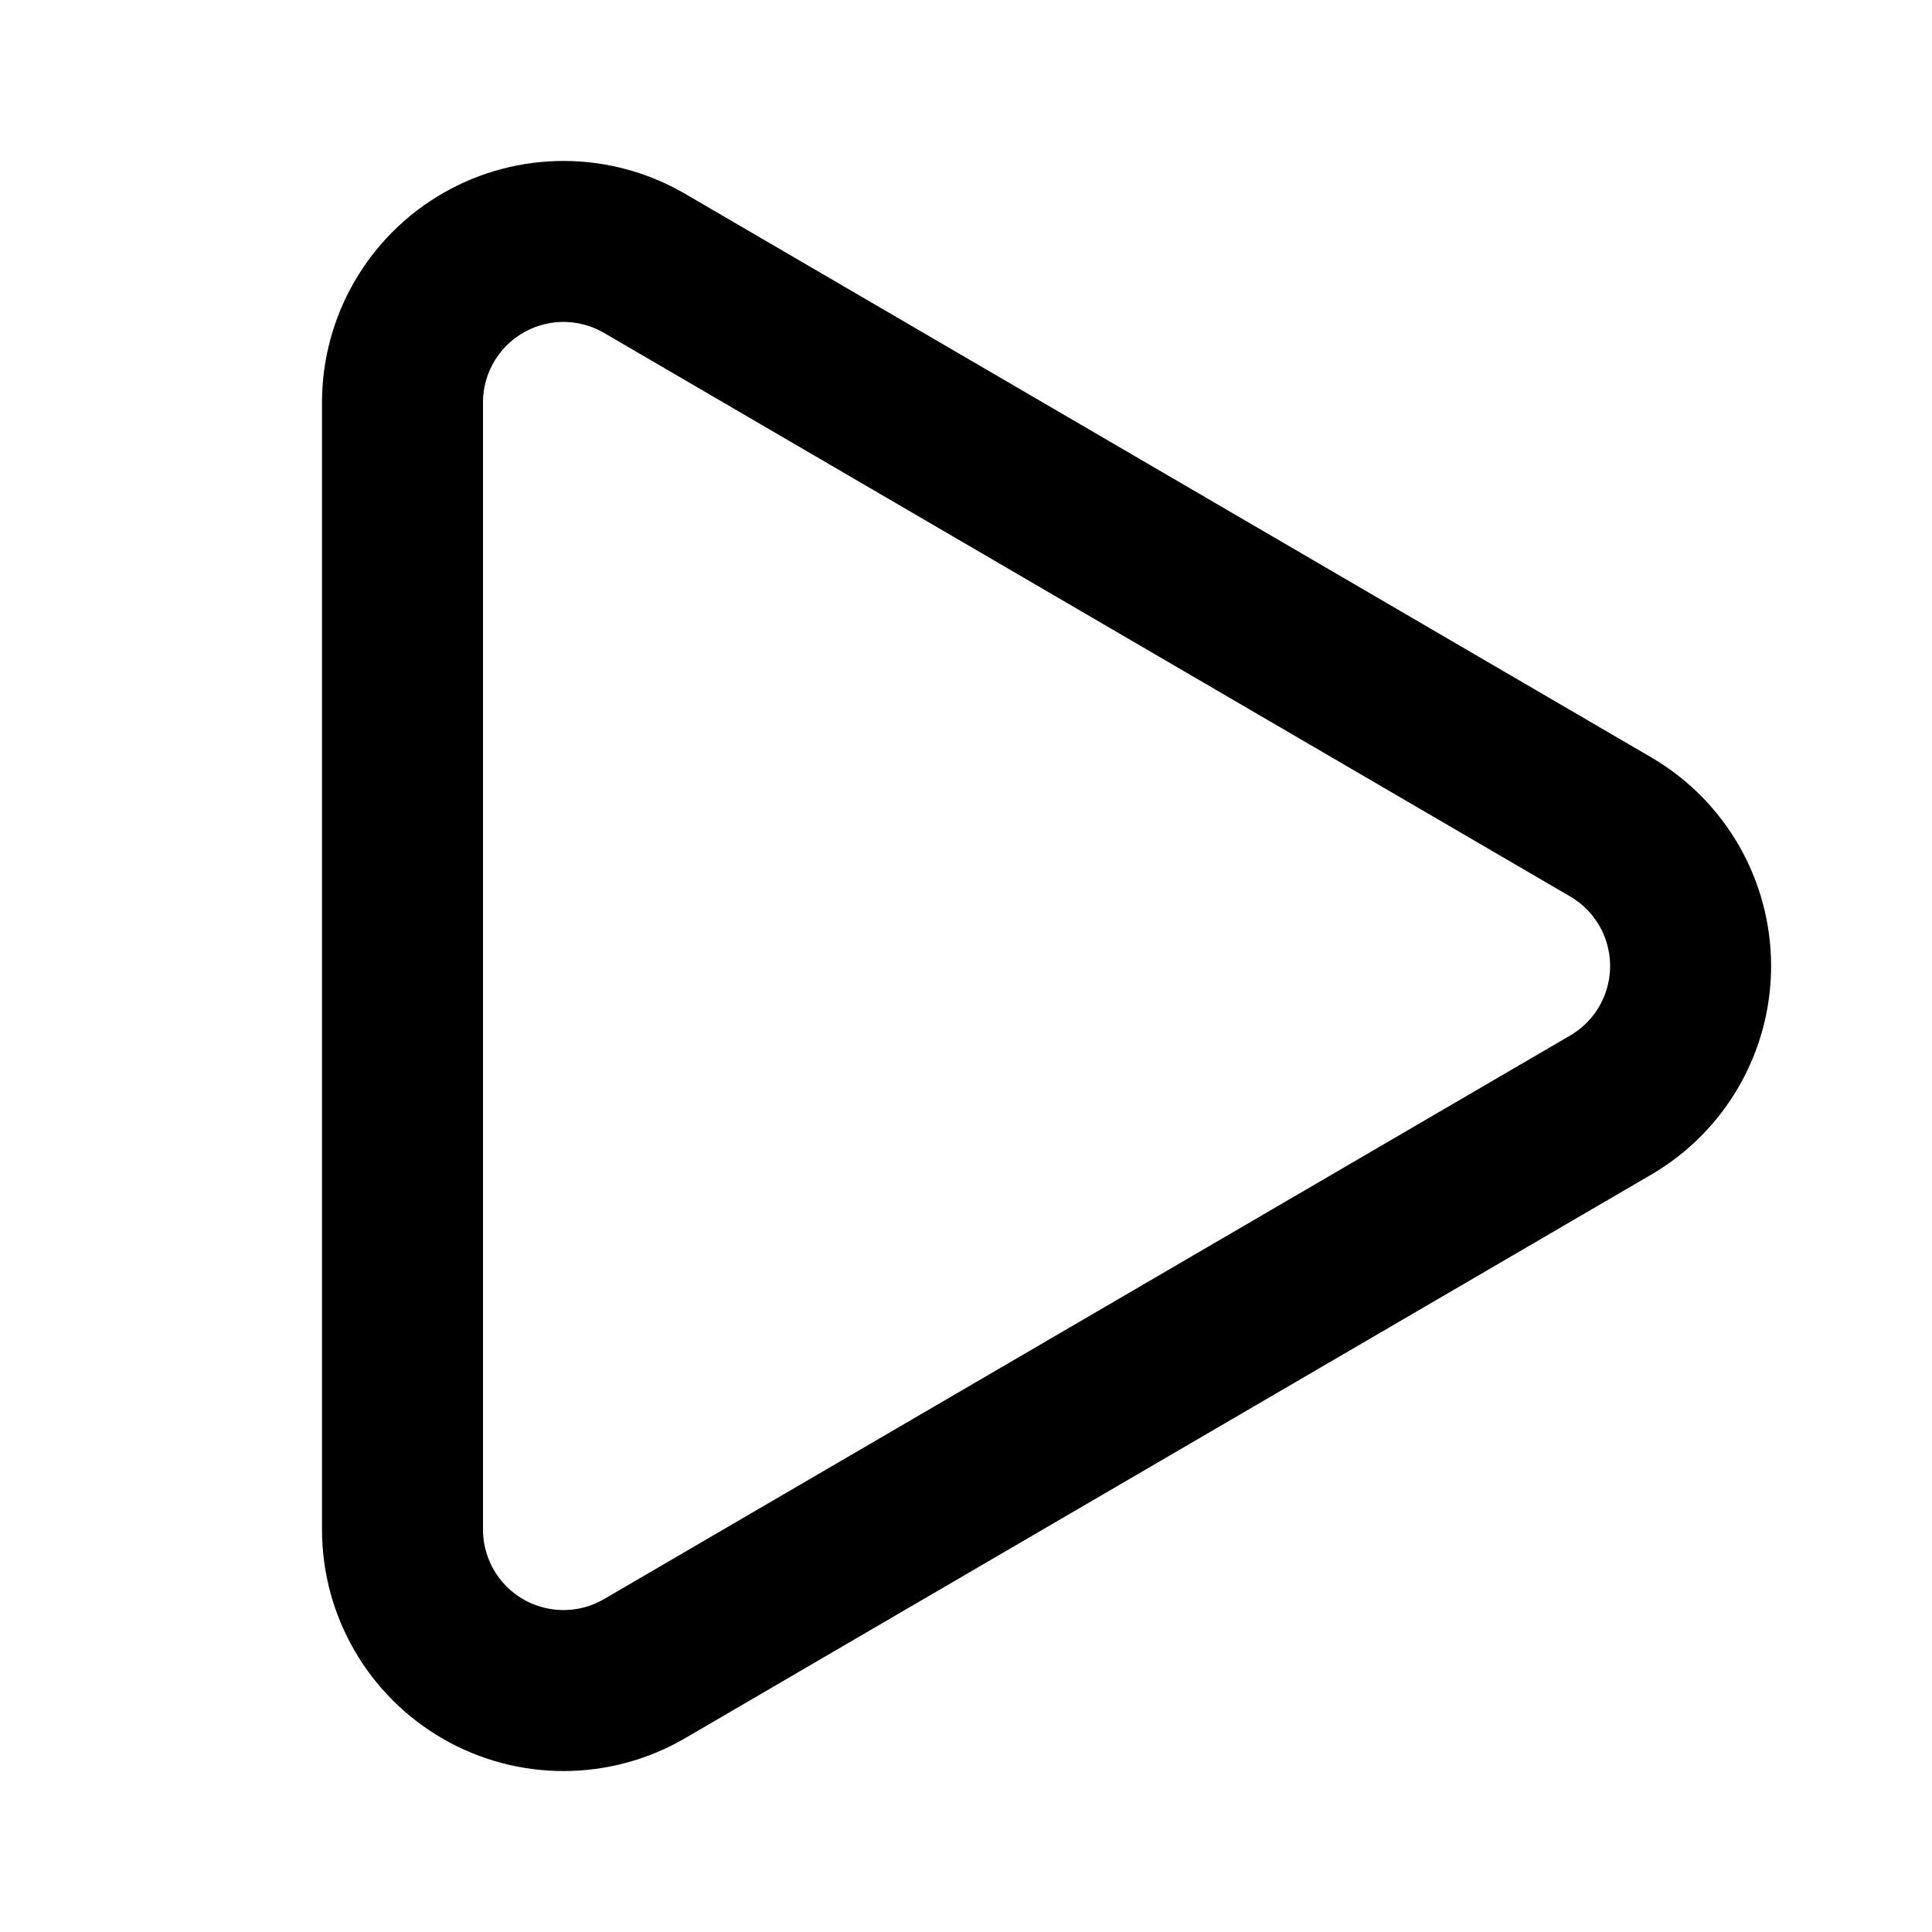
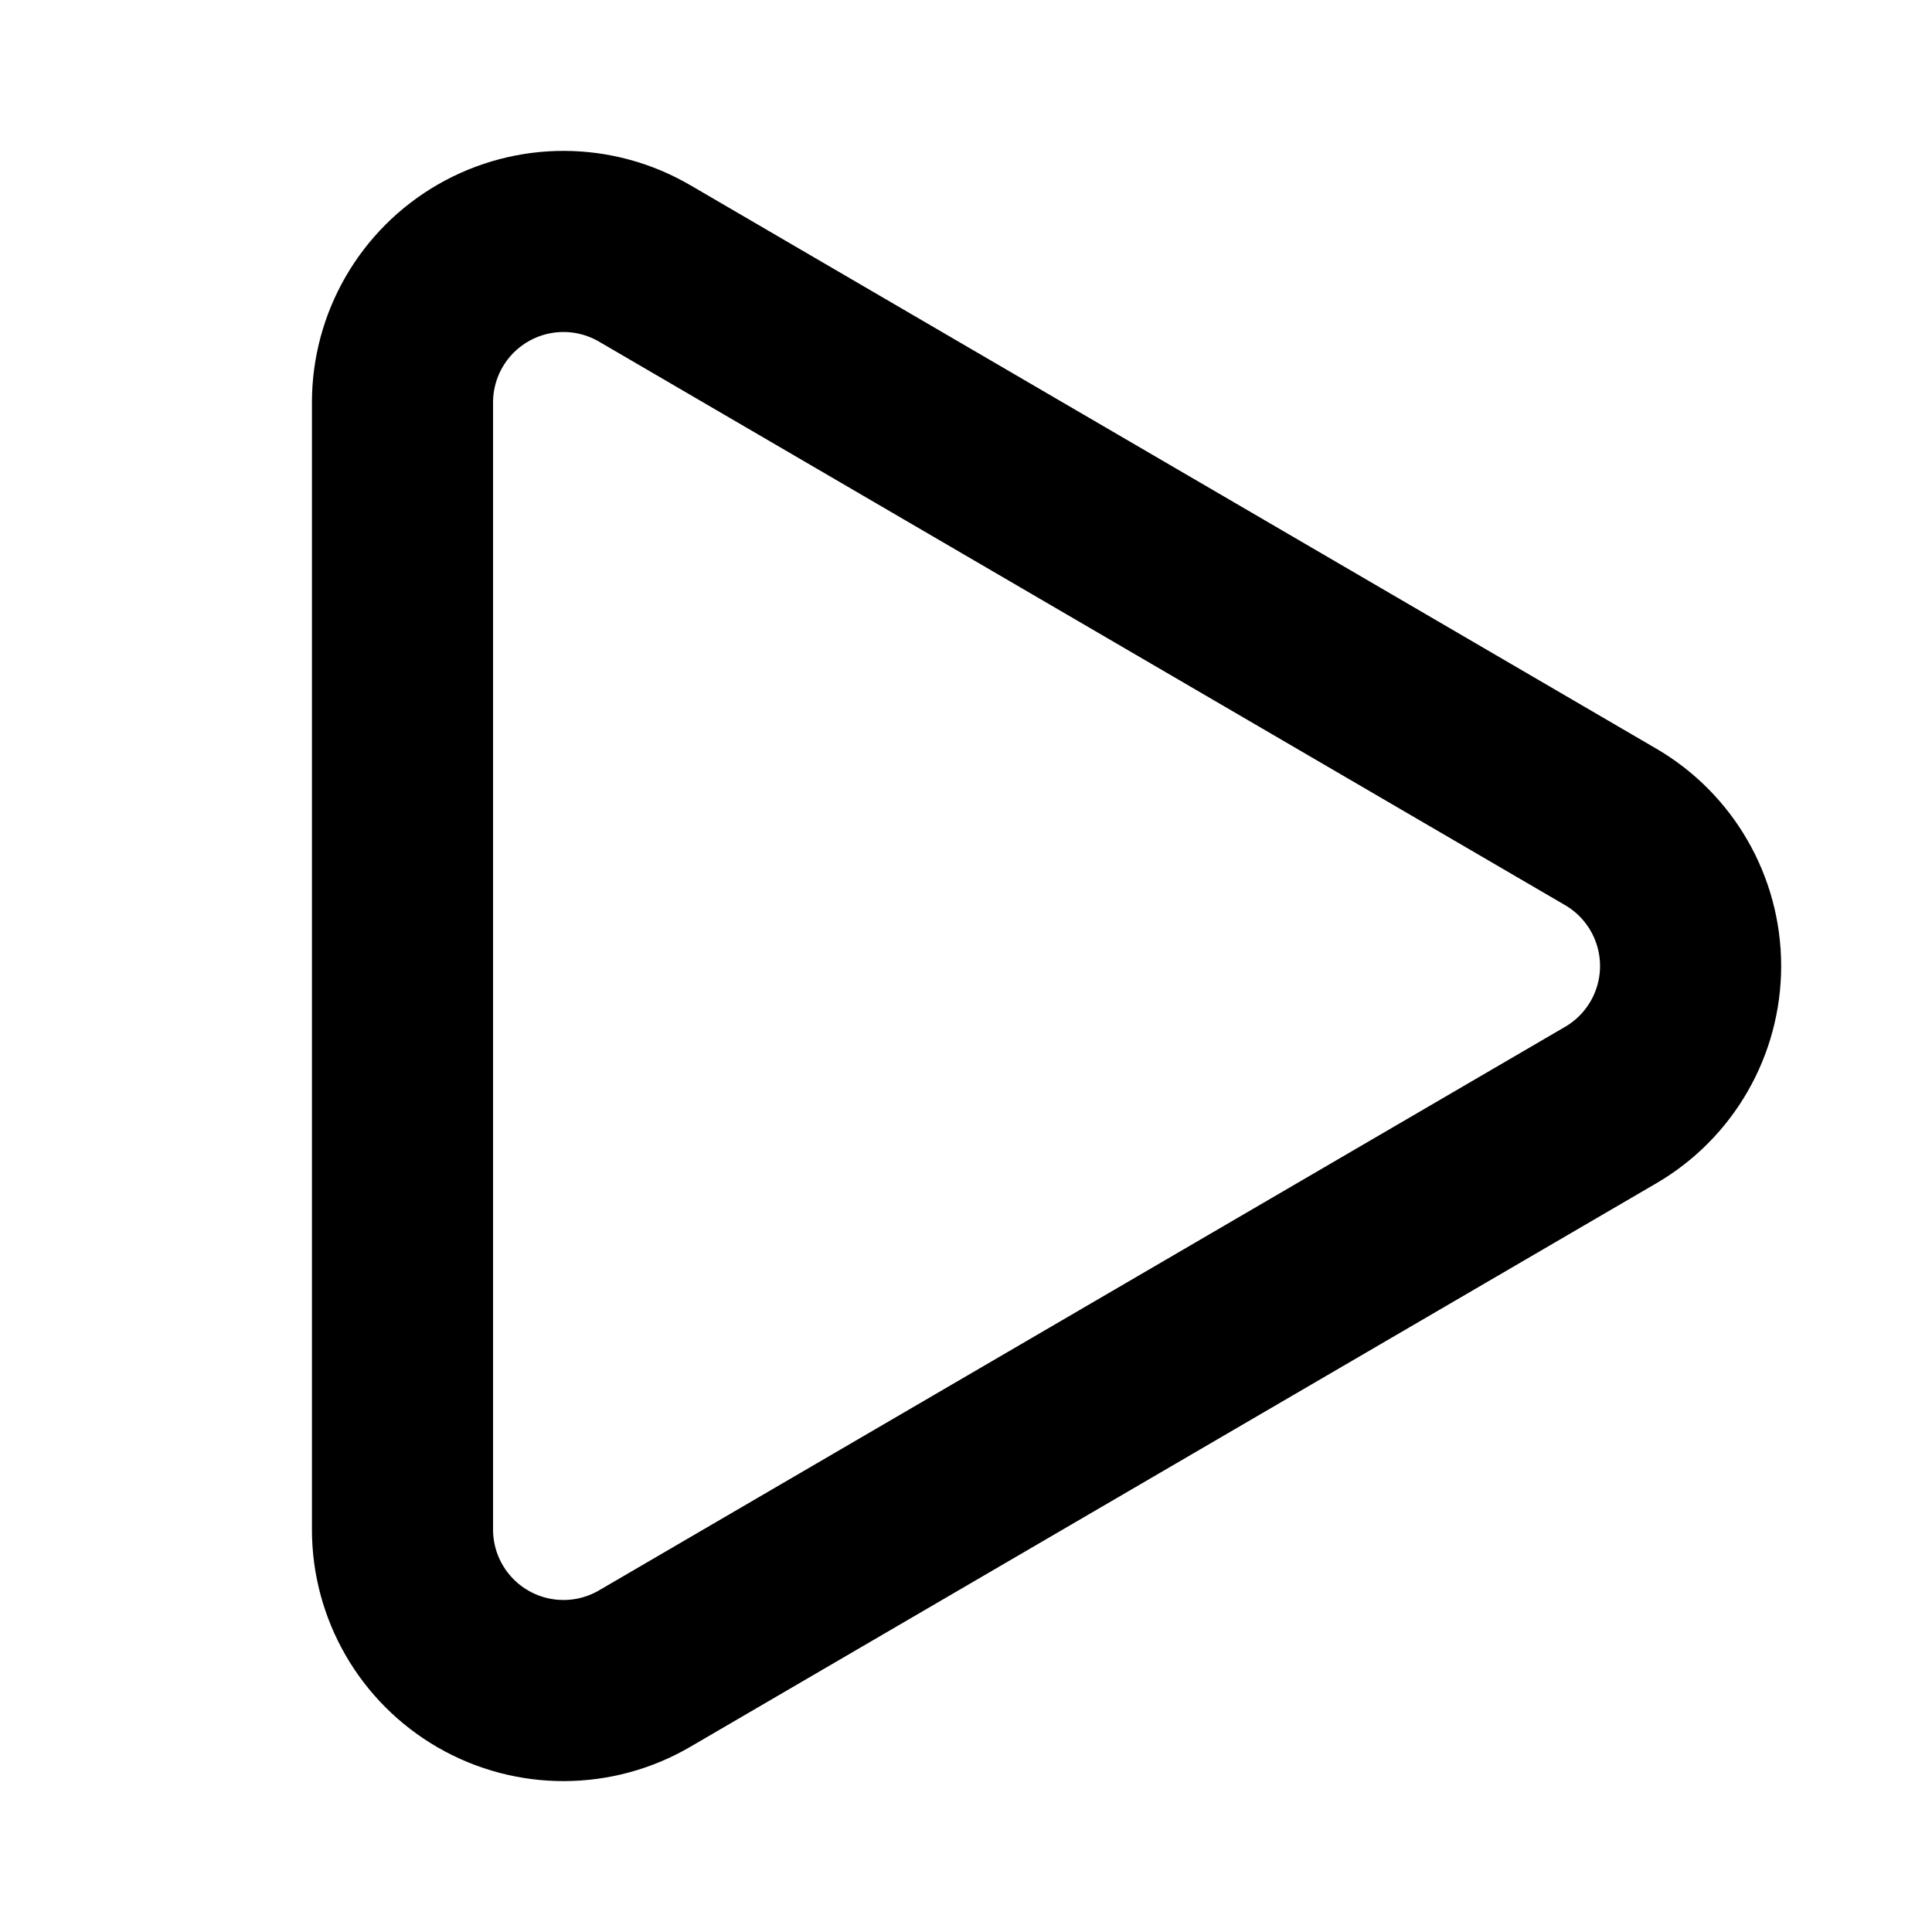
- <svg xmlns="http://www.w3.org/2000/svg" width="24" height="24" viewBox="0 0 24 24" fill="none" stroke="currentColor" stroke-width="2" stroke-linecap="round" stroke-linejoin="round" class="lucide lucide-play-icon lucide-play">
+ <svg xmlns="http://www.w3.org/2000/svg" width="24" height="24" viewBox="0 0 24 24" fill="none" stroke="currentColor" stroke-width="2.25" stroke-linecap="round" stroke-linejoin="round" class="lucide lucide-play-icon lucide-play">
  <path d="M5 5a2 2 0 0 1 3.008-1.728l11.997 6.998a2 2 0 0 1 .003 3.458l-12 7A2 2 0 0 1 5 19z" />
</svg>
